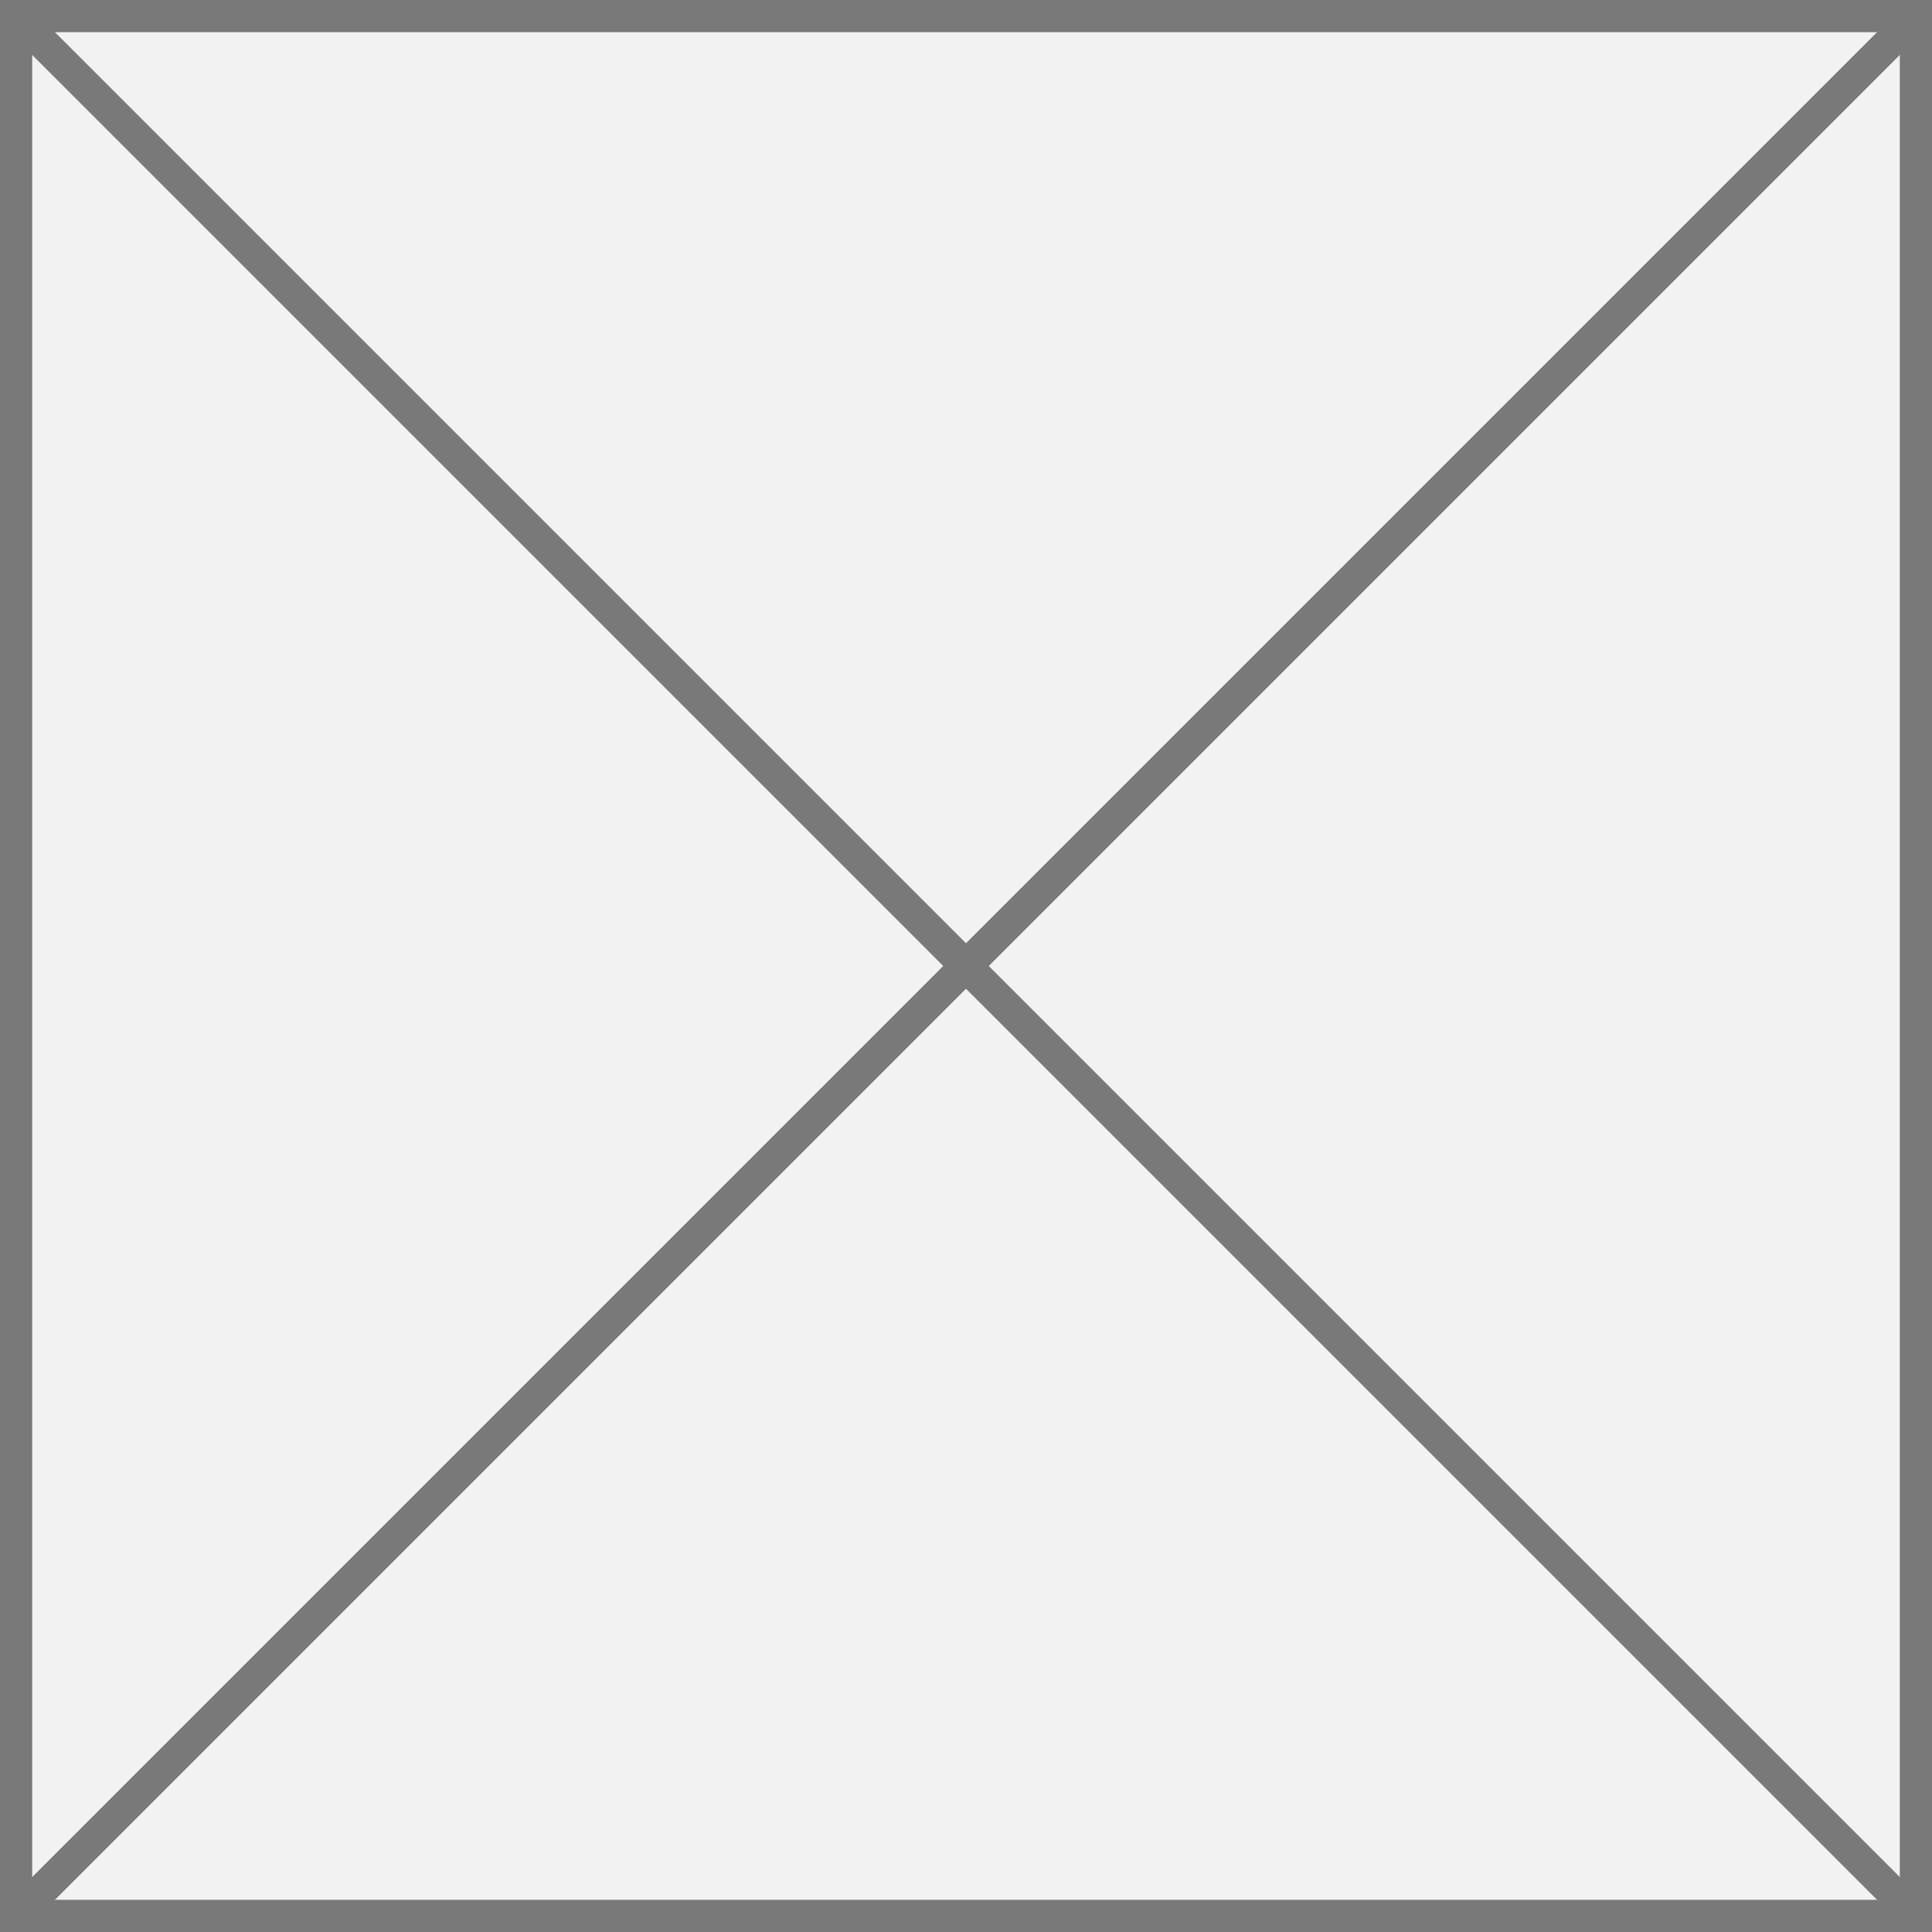
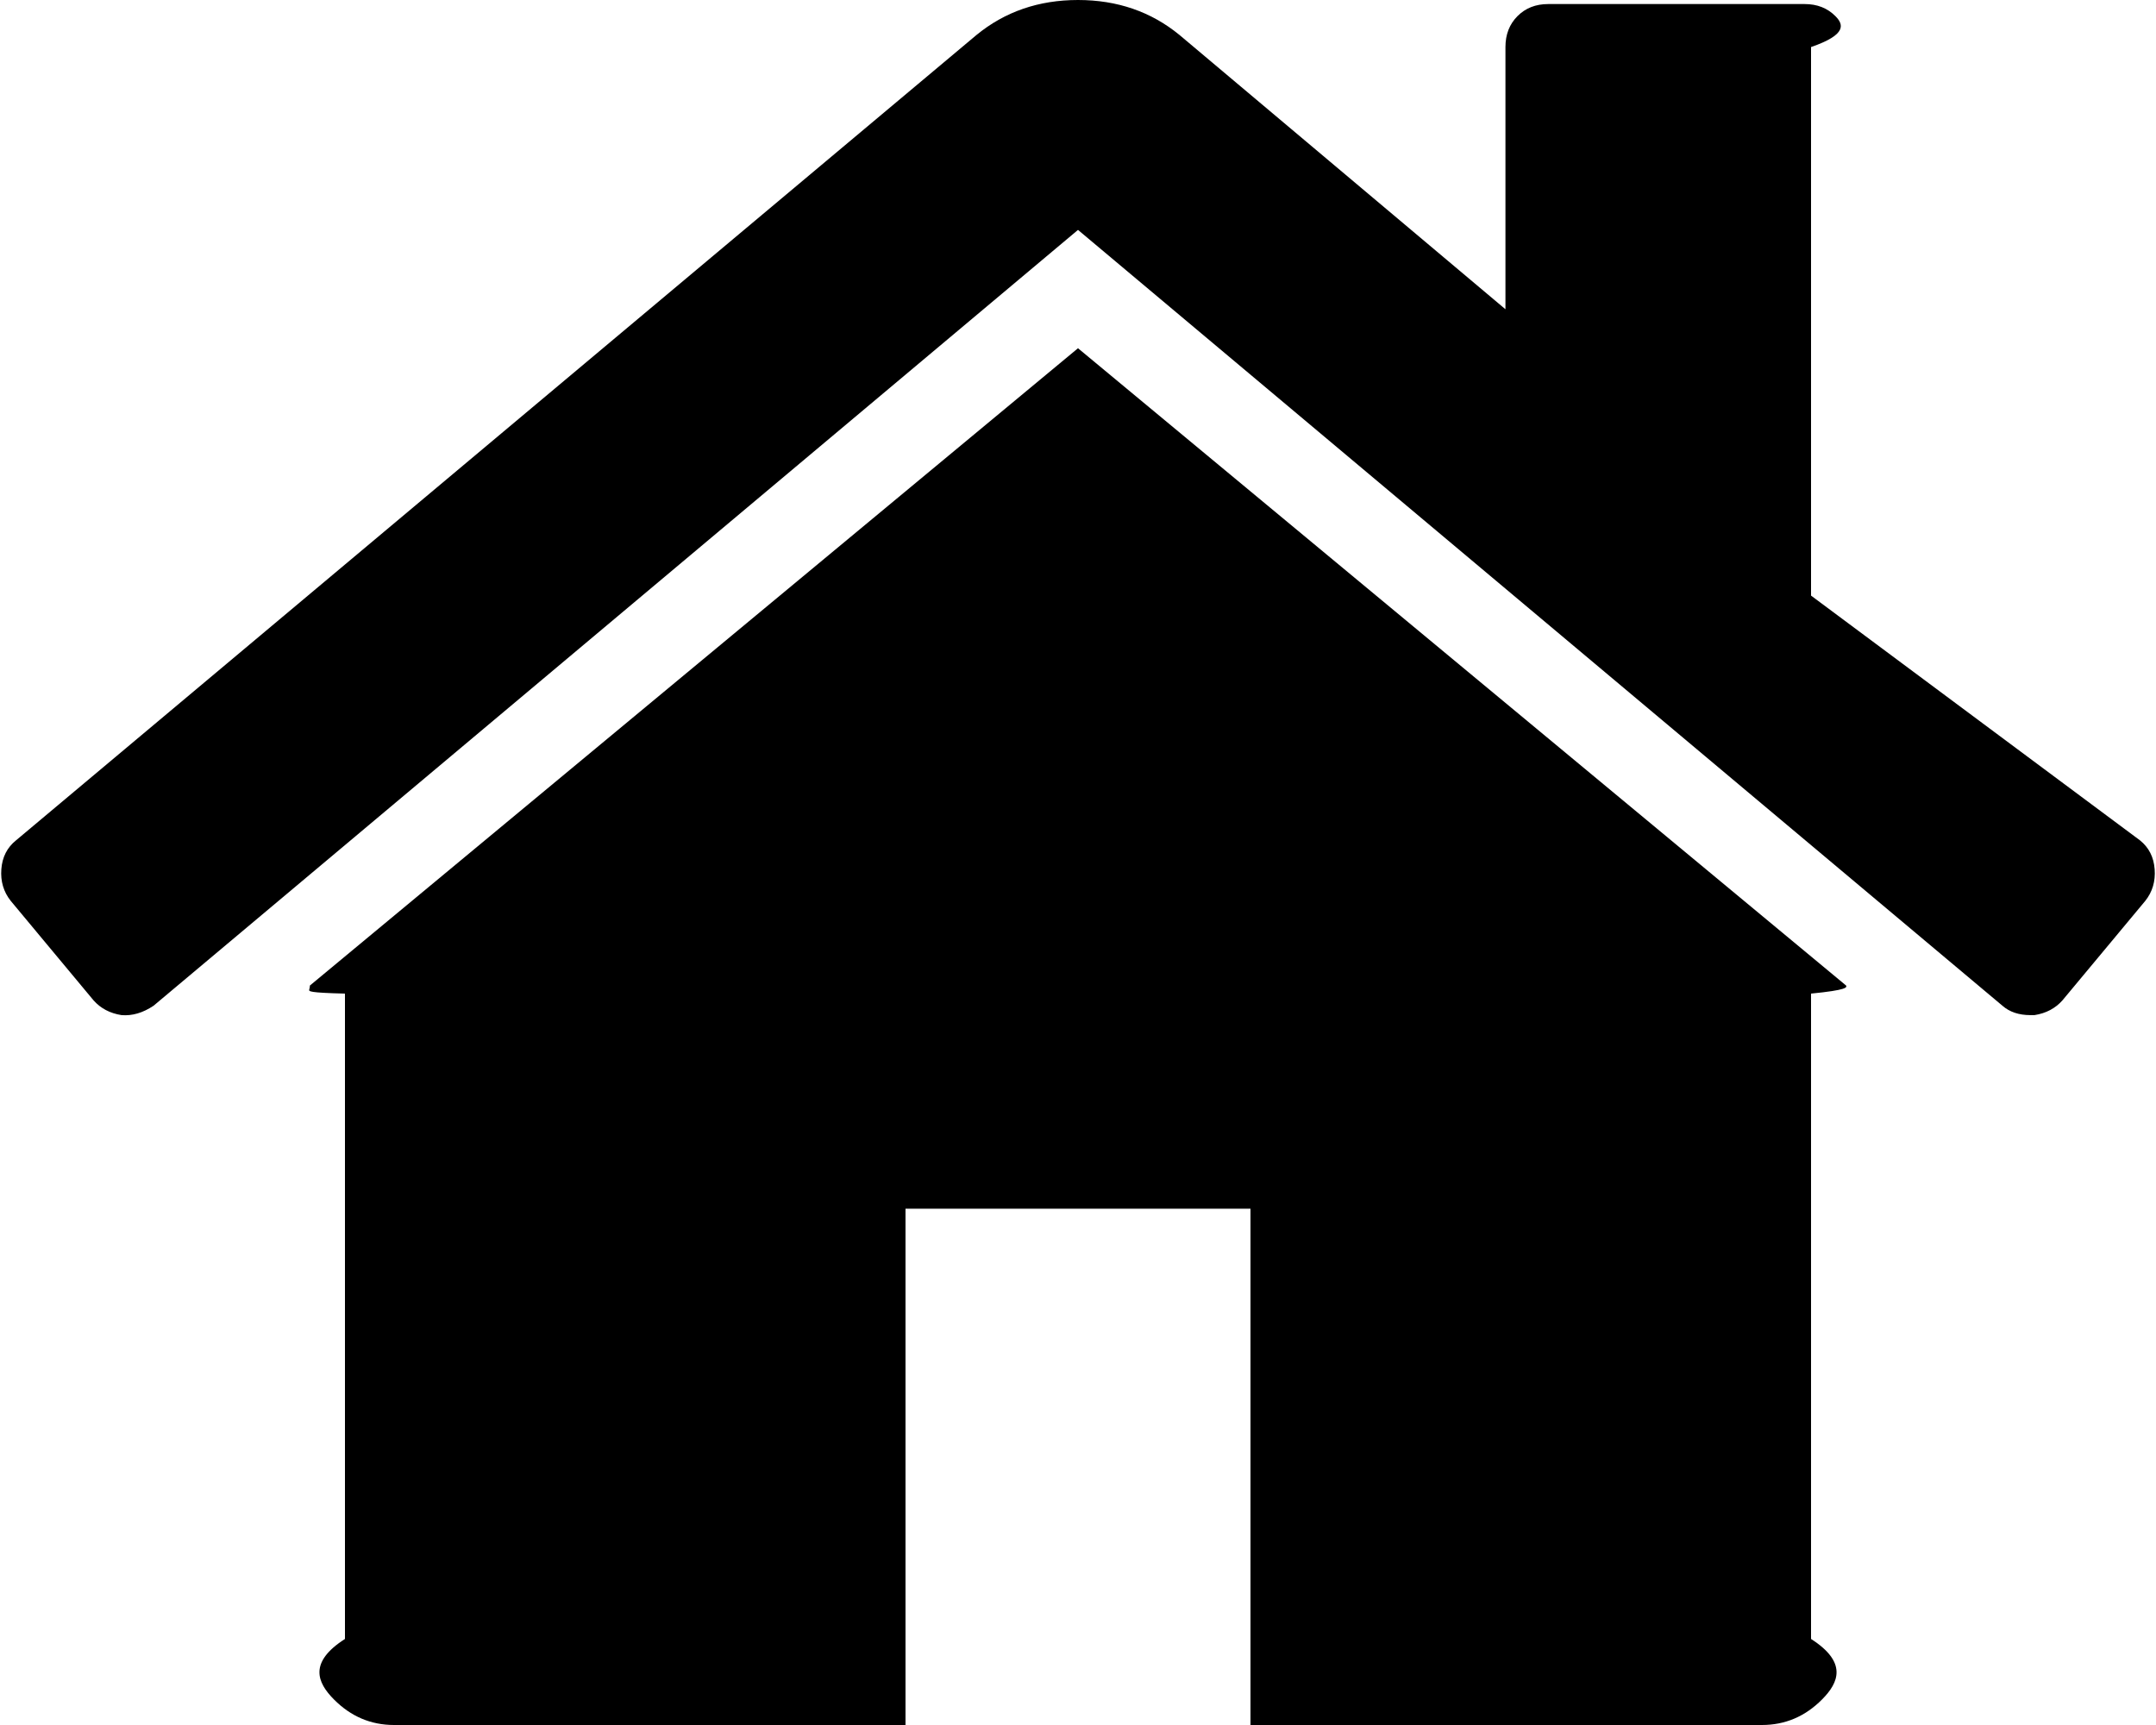
- <svg xmlns="http://www.w3.org/2000/svg" version="1.1" width="60px" height="60px">
-   <g transform="matrix(1 0 0 1 -30 -16 )">
-     <path d="M 30.5 16.5  L 89.5 16.5  L 89.5 75.5  L 30.5 75.5  L 30.5 16.5  Z " fill-rule="nonzero" fill="#f2f2f2" stroke="none" />
-     <path d="M 30.5 16.5  L 89.5 16.5  L 89.5 75.5  L 30.5 75.5  L 30.5 16.5  Z " stroke-width="1" stroke="#797979" fill="none" />
-     <path d="M 30.354 16.354  L 89.646 75.646  M 89.646 16.354  L 30.354 75.646  " stroke-width="1" stroke="#797979" fill="none" />
+ <svg xmlns="http://www.w3.org/2000/svg" version="1.1" width="50px" height="40px">
+   <g transform="matrix(1 0 0 1 -40 -26 )">
+     <path d="M 42.813 22.853  C 42.834 22.894  42.844 22.957  42 23.04  L 42 38.005  C 42.844 38.545  42.648 39.013  42.255 39.408  C 41.863 39.803  41.398 40  40.861 40  L 29 40  L 29 28.028  L 21 28.028  L 21 40  L 9.139 40  C 8.602 40  8.137 39.803  7.745 39.408  C 7.352 39.013  7.156 38.545  8 38.005  L 8 23.04  C 7.156 23.019  7.161 22.988  7.172 22.946  C 7.182 22.905  7.187 22.873  7.187 22.853  L 25 8.075  L 42.813 22.853  Z M 49.969 20.156  C 49.99 20.436  49.917 20.681  49.752 20.889  L 47.831 23.196  C 47.666 23.383  47.449 23.497  47.181 23.539  L 47.088 23.539  C 46.819 23.539  46.603 23.466  46.437 23.32  L 25 5.331  L 3.563 23.32  C 3.315 23.487  3.067 23.559  2.819 23.539  C 2.551 23.497  2.334 23.383  2.169 23.196  L 0.248 20.889  C 0.083 20.681  0.01 20.436  0.031 20.156  C 0.052 19.875  0.165 19.652  0.372 19.486  L 22.646 0.811  C 23.306 0.27  24.091 0  25 0  C 25.909 0  26.694 0.27  27.354 0.811  L 34.913 7.171  L 34.913 1.091  C 34.913 0.8  35.006 0.561  35.192 0.374  C 35.378 0.187  35.615 0.094  35.905 0.094  L 41.853 0.094  C 42.142 0.094  42.379 0.187  42.565 0.374  C 42.751 0.561  42.844 0.8  42 1.091  L 42 13.811  L 49.628 19.486  C 49.835 19.652  49.948 19.875  49.969 20.156  Z " fill-rule="nonzero" fill="#000000" stroke="none" transform="matrix(1 0 0 1 40 26 )" />
  </g>
</svg>
